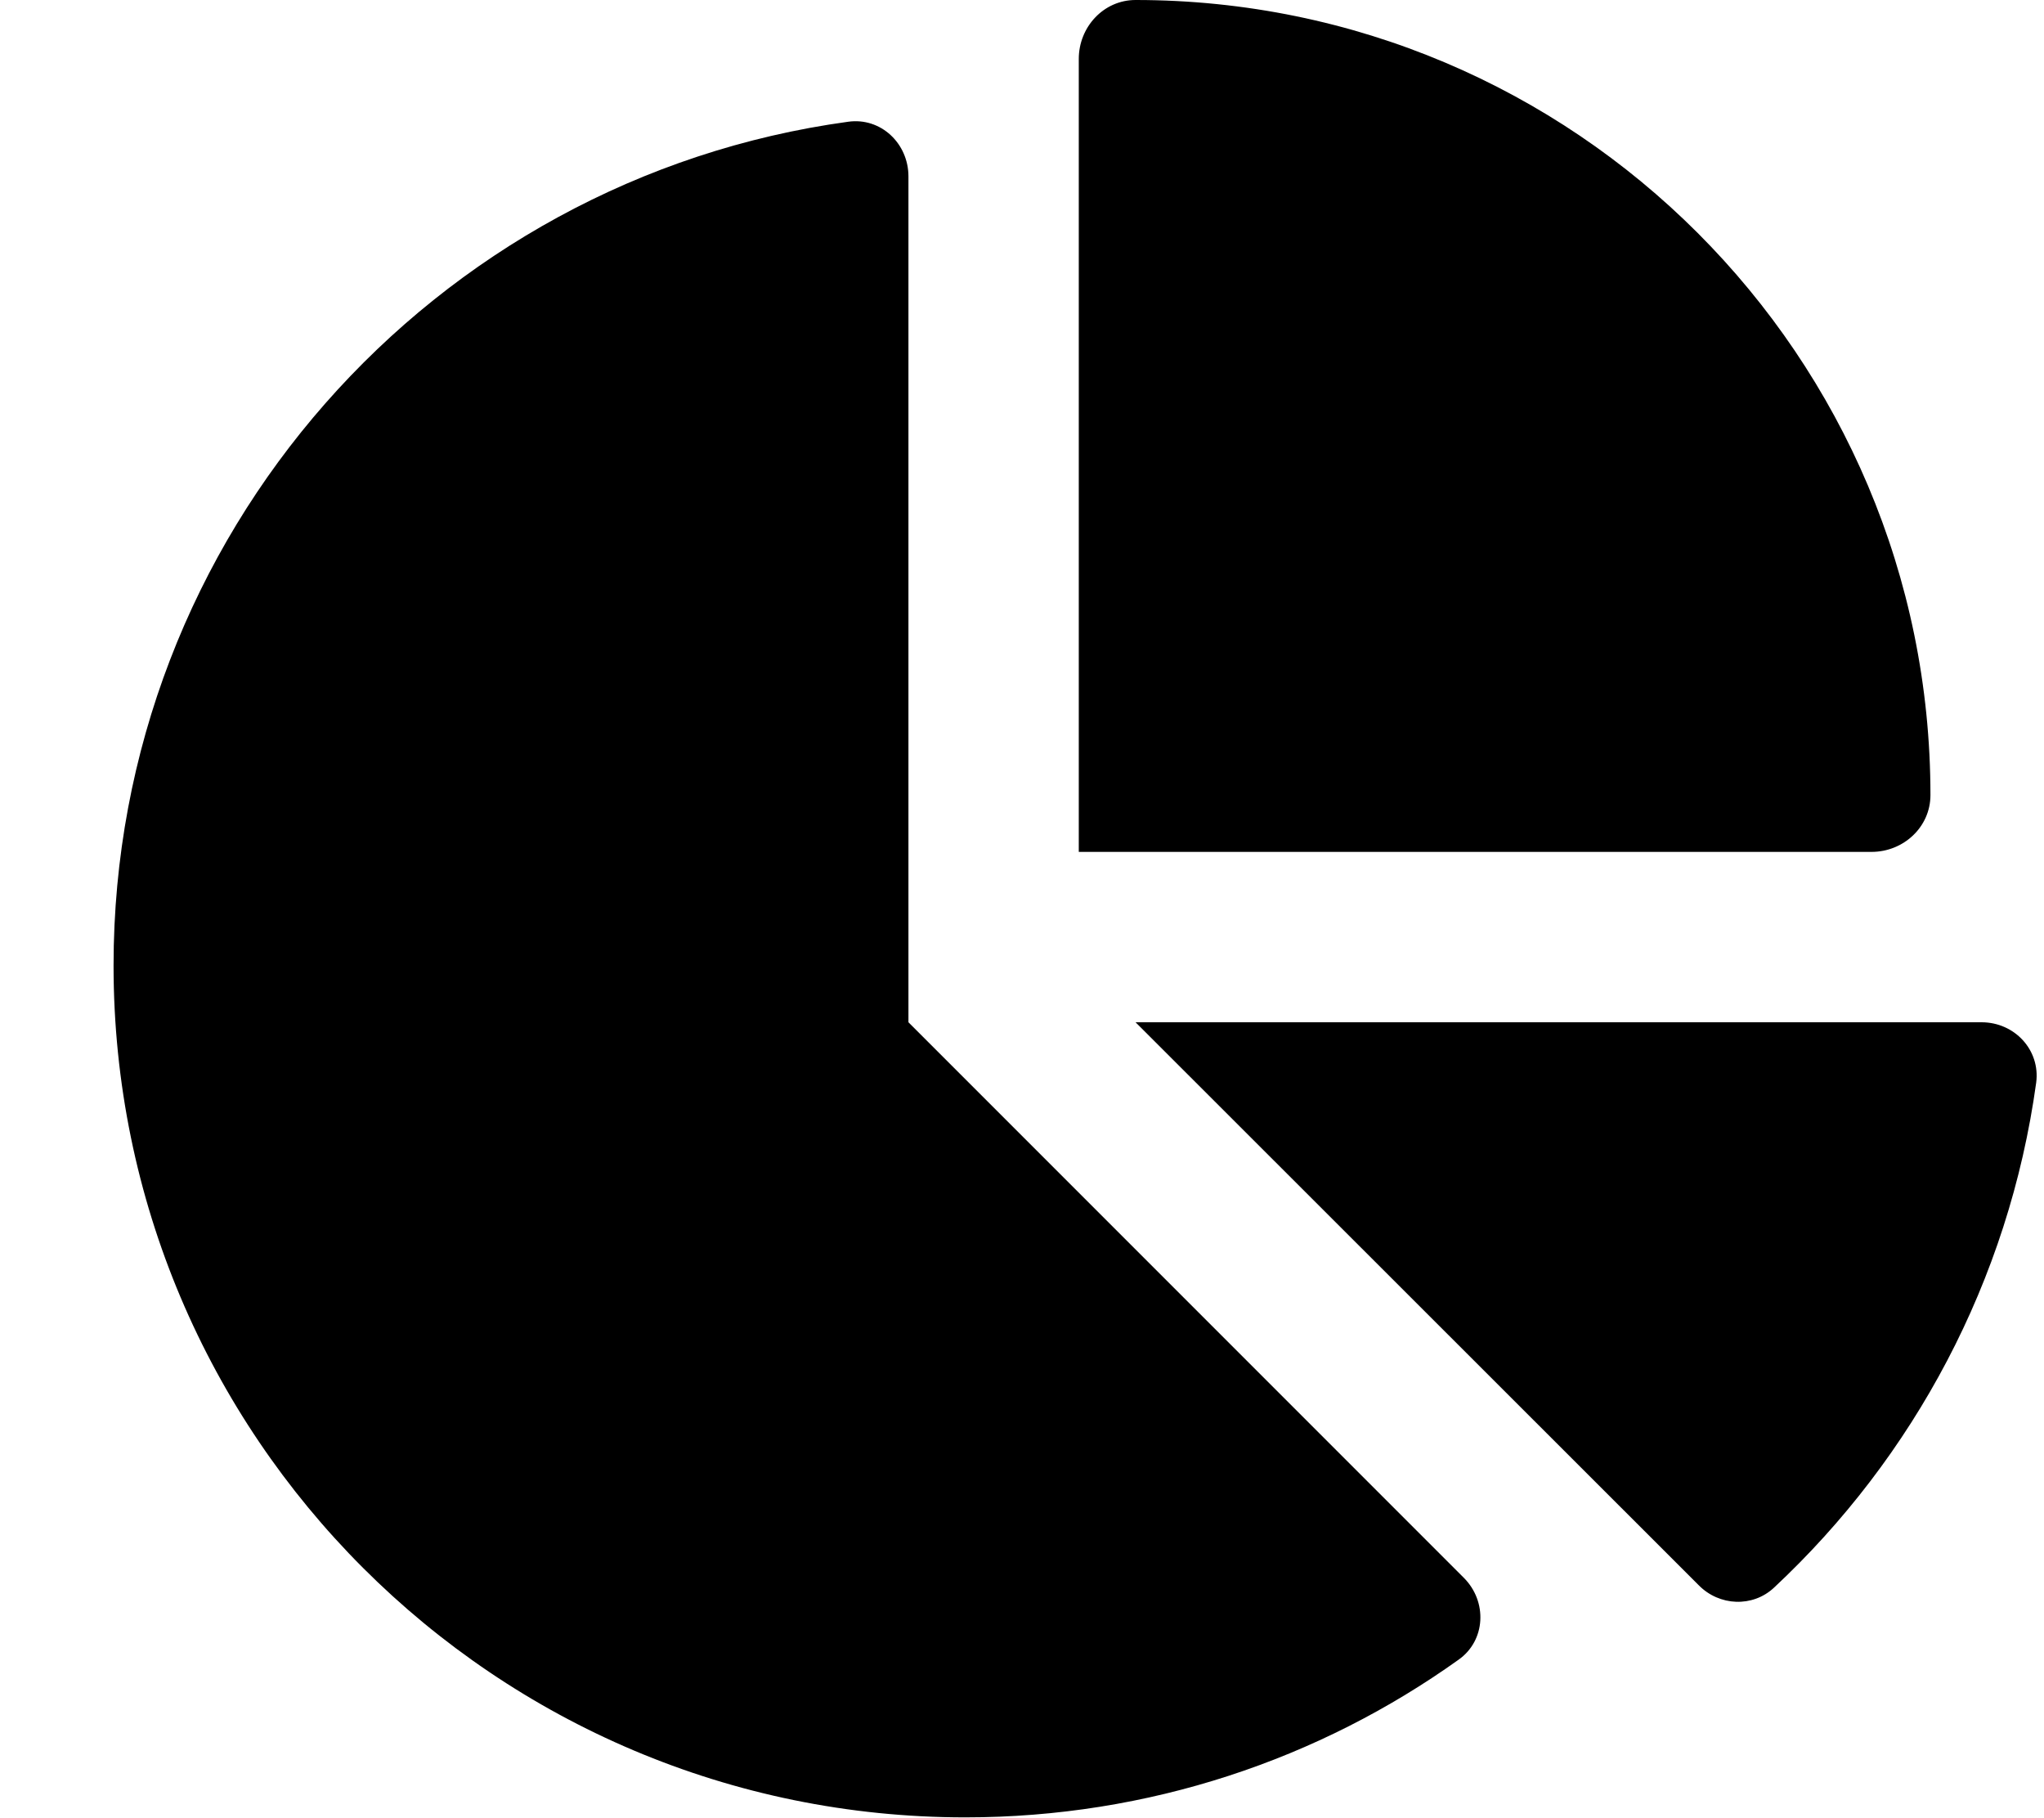
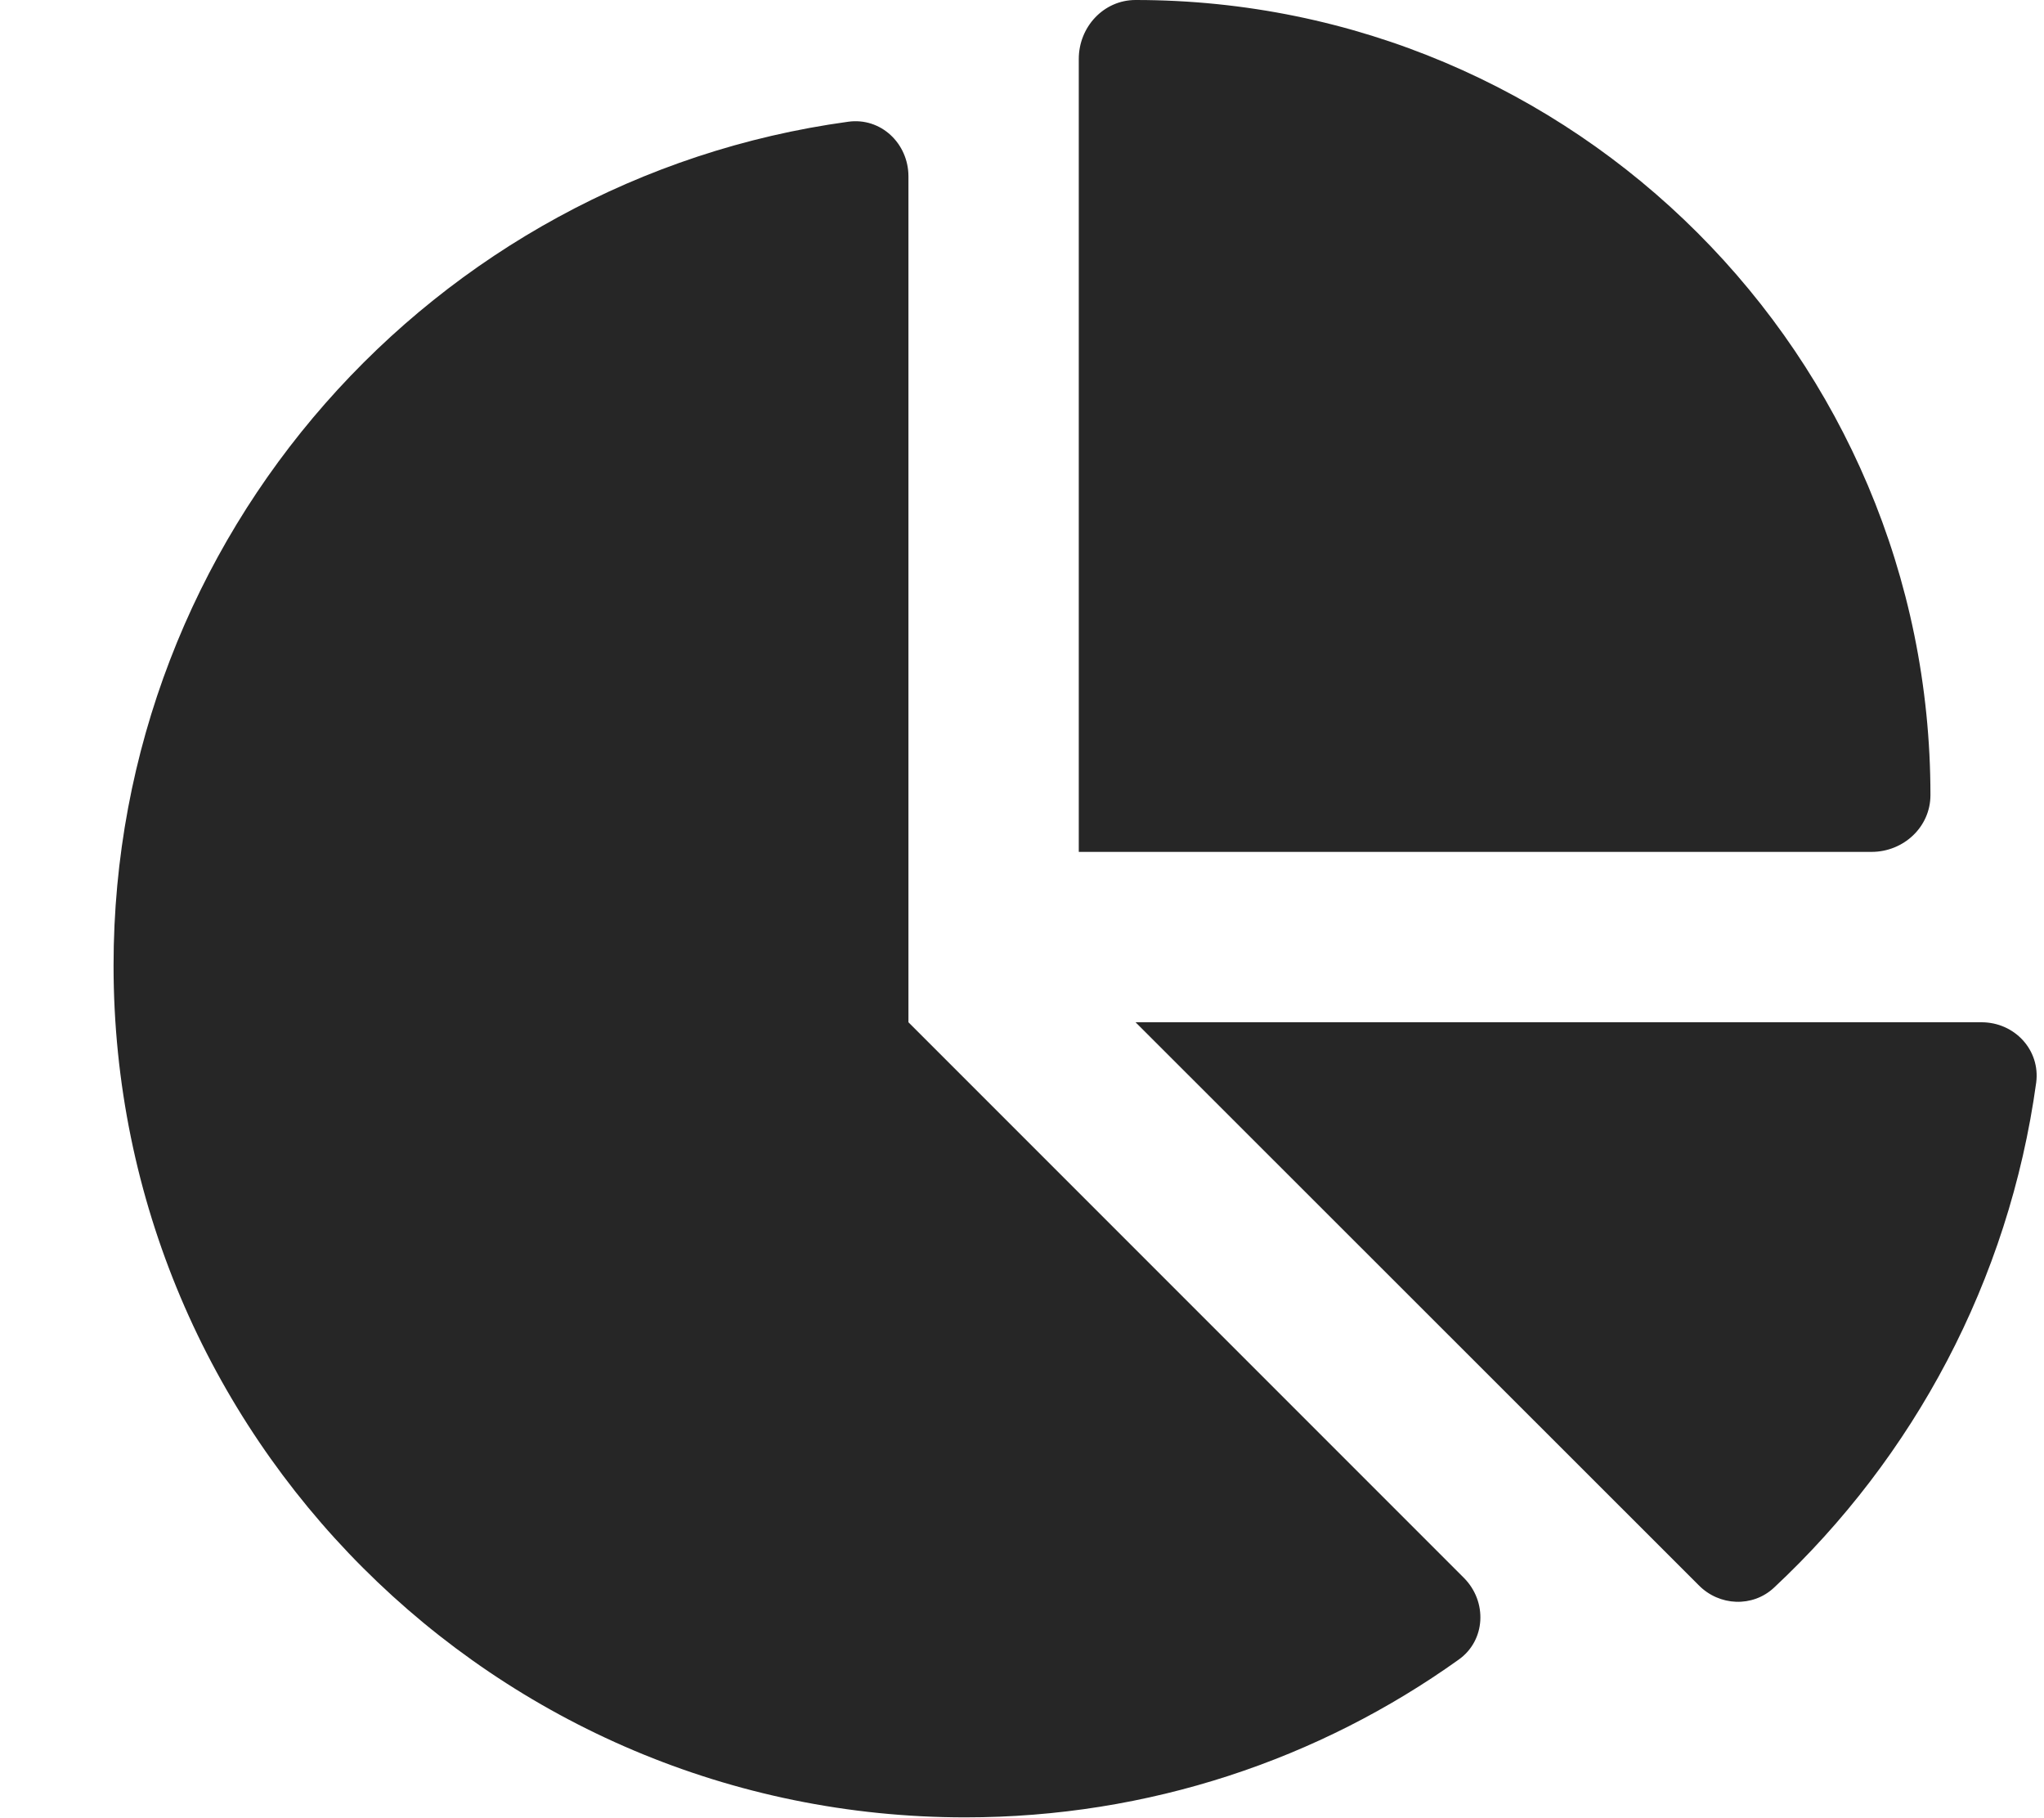
<svg xmlns="http://www.w3.org/2000/svg" height="1em" viewBox="0 0 576 512">
-   <path d="M304 240V16.6c0-9 7-16.6 16-16.6C443.7 0 544 100.3 544 224c0 9-7.6 16-16.6 16H304zM32 272C32 150.7 122.1 50.3 239 34.3c9.2-1.3 17 6.1 17 15.4V288L412.5 444.5c6.7 6.7 6.2 17.7-1.5 23.1C371.8 495.6 323.8 512 272 512C139.5 512 32 404.6 32 272zm526.4 16c9.3 0 16.6 7.8 15.4 17c-7.7 55.9-34.6 105.6-73.9 142.3c-6 5.6-15.4 5.2-21.2-.7L320 288H558.4z" fill="#000" />
+   <path d="M304 240V16.6c0-9 7-16.6 16-16.6C443.7 0 544 100.3 544 224c0 9-7.6 16-16.6 16H304zM32 272C32 150.7 122.1 50.3 239 34.3c9.2-1.3 17 6.1 17 15.4V288L412.5 444.5c6.7 6.7 6.2 17.7-1.5 23.1C371.8 495.6 323.8 512 272 512C139.5 512 32 404.6 32 272zm526.4 16c9.3 0 16.6 7.8 15.4 17c-7.7 55.9-34.6 105.6-73.9 142.3c-6 5.6-15.4 5.2-21.2-.7L320 288H558.4z" fill="#262626" />
  <defs>
    <clipPath id="clip0_544_17803">
-       <rect width="20" height="20" fill="#000" />
+       <rect width="20" height="20" fill="#262626" />
    </clipPath>
  </defs>
</svg>
